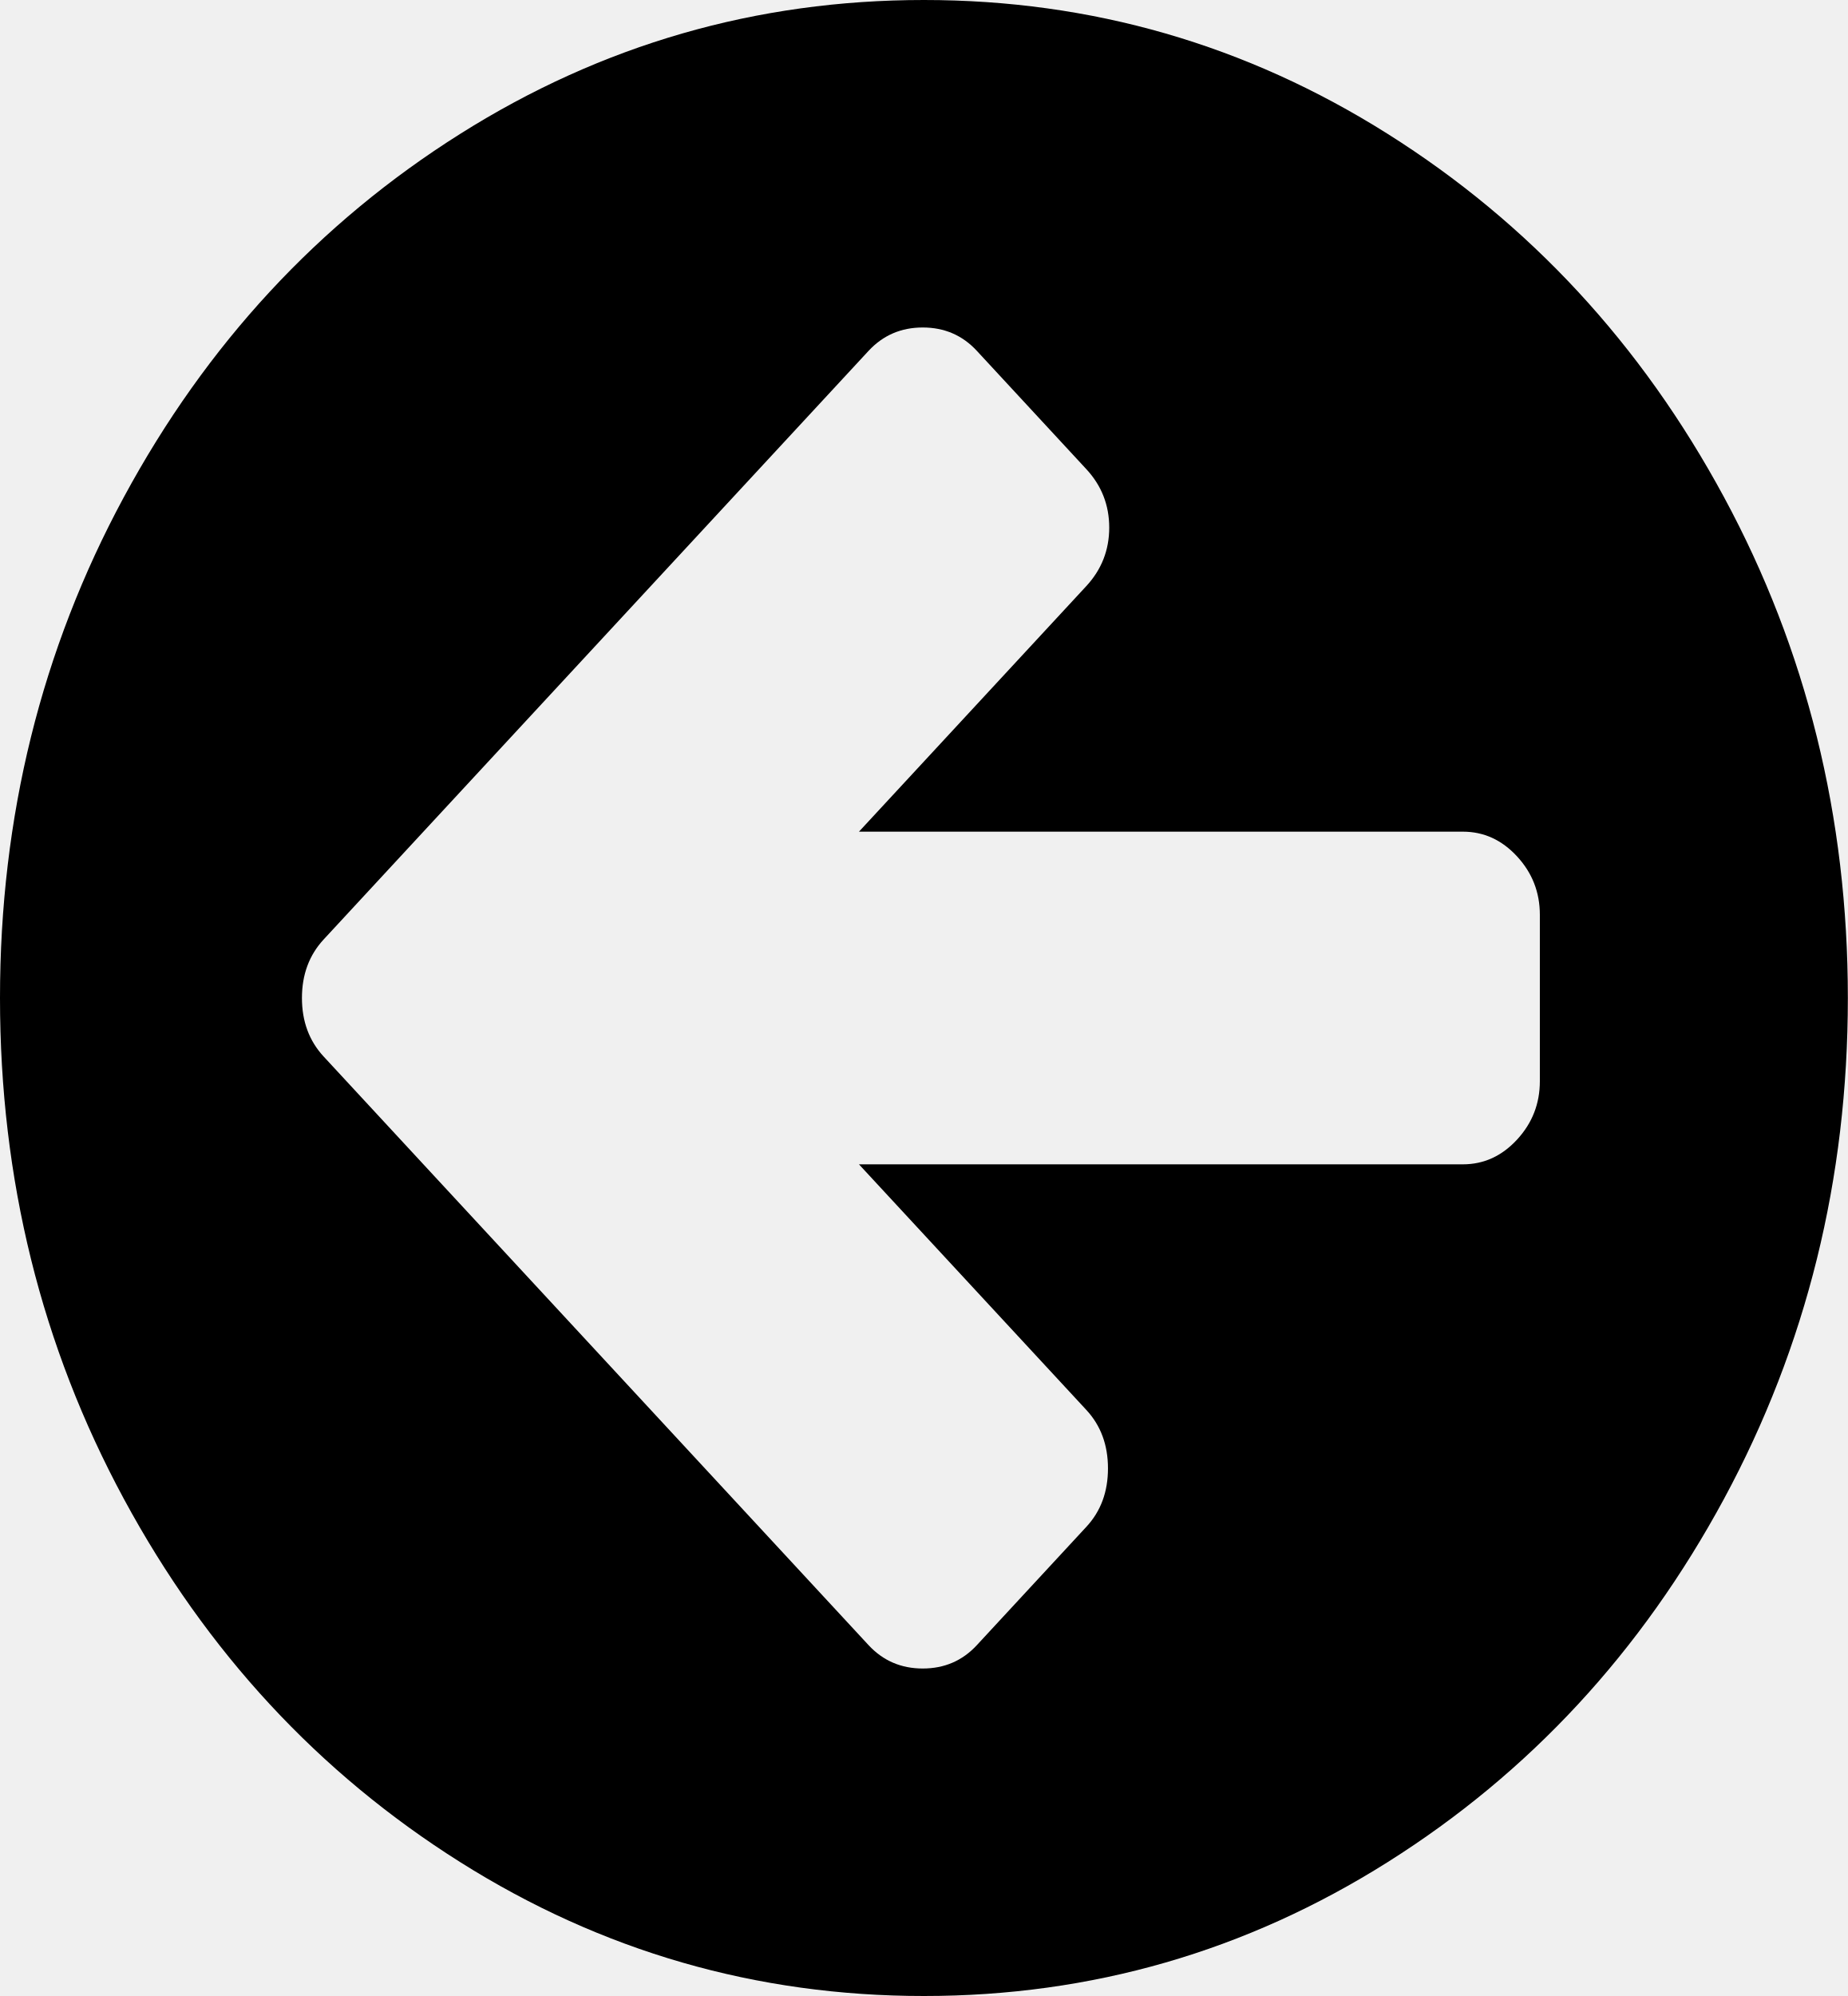
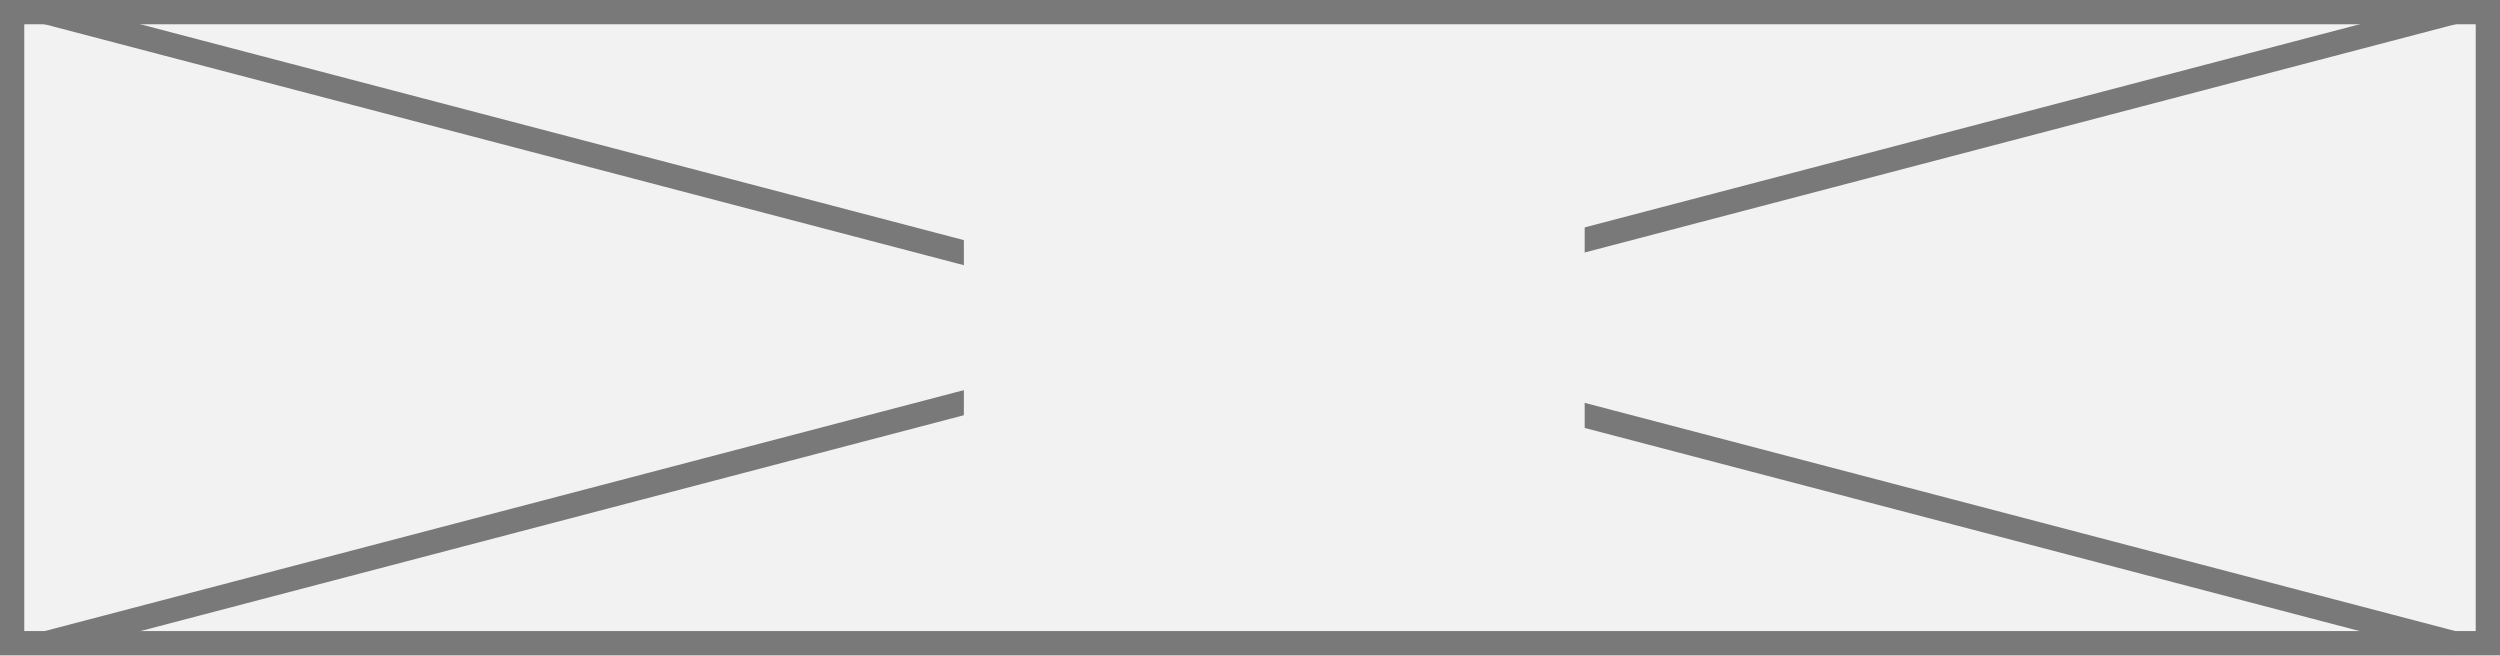
- <svg xmlns="http://www.w3.org/2000/svg" version="1.1" width="25px" height="27px">
-   <g transform="matrix(1 0 0 1 -253 -20 )">
-     <path d="M 20.524 15.416  C 20.73 15.193  20.833 14.93  20.833 14.625  L 20.833 12.375  C 20.833 12.07  20.73 11.807  20.524 11.584  C 20.318 11.361  20.074 11.25  19.792 11.25  L 11.621 11.25  L 14.697 7.928  C 14.903 7.705  15.007 7.441  15.007 7.137  C 15.007 6.832  14.903 6.568  14.697 6.346  L 13.216 4.746  C 13.021 4.535  12.777 4.43  12.484 4.43  C 12.191 4.43  11.947 4.535  11.751 4.746  L 5.859 11.109  L 4.378 12.709  C 4.183 12.92  4.085 13.184  4.085 13.5  C 4.085 13.816  4.183 14.08  4.378 14.291  L 5.859 15.891  L 11.751 22.254  C 11.947 22.465  12.191 22.57  12.484 22.57  C 12.777 22.57  13.021 22.465  13.216 22.254  L 14.697 20.654  C 14.893 20.443  14.99 20.18  14.99 19.863  C 14.99 19.547  14.893 19.283  14.697 19.072  L 11.621 15.75  L 19.792 15.75  C 20.074 15.75  20.318 15.639  20.524 15.416  Z M 23.324 6.724  C 24.441 8.792  25 11.051  25 13.5  C 25 15.949  24.441 18.208  23.324 20.276  C 22.206 22.345  20.69 23.982  18.774 25.189  C 16.859 26.396  14.768 27  12.5 27  C 10.232 27  8.141 26.396  6.226 25.189  C 4.31 23.982  2.794 22.345  1.676 20.276  C 0.559 18.208  0 15.949  0 13.5  C 0 11.051  0.559 8.792  1.676 6.724  C 2.794 4.655  4.31 3.018  6.226 1.811  C 8.141 0.604  10.232 0  12.5 0  C 14.768 0  16.859 0.604  18.774 1.811  C 20.69 3.018  22.206 4.655  23.324 6.724  Z " fill-rule="nonzero" fill="#000000" stroke="none" transform="matrix(1 0 0 1 253 20 )" />
+ <svg xmlns="http://www.w3.org/2000/svg" version="1.1" width="103px" height="27px">
+   <defs>
+     <mask fill="white" id="clip1075">
+       <path d="M 140.711 29  L 166.289 29  L 166.289 48  L 140.711 48  Z M 101 24  L 204 24  L 204 51  L 101 51  Z " fill-rule="evenodd" />
+     </mask>
+   </defs>
+   <g transform="matrix(1 0 0 1 -101 -24 )">
+     <path d="M 101.5 24.5  L 203.5 24.5  L 203.5 50.5  L 101.5 50.5  L 101.5 24.5  Z " fill-rule="nonzero" fill="#f2f2f2" stroke="none" />
+     <path d="M 101.5 24.5  L 203.5 24.5  L 203.5 50.5  L 101.5 50.5  L 101.5 24.5  Z " stroke-width="1" stroke="#797979" fill="none" />
+     <path d="M 102.845 24.484  L 202.155 50.516  M 202.155 24.484  L 102.845 50.516  " stroke-width="1" stroke="#797979" fill="none" mask="url(#clip1075)" />
  </g>
</svg>
